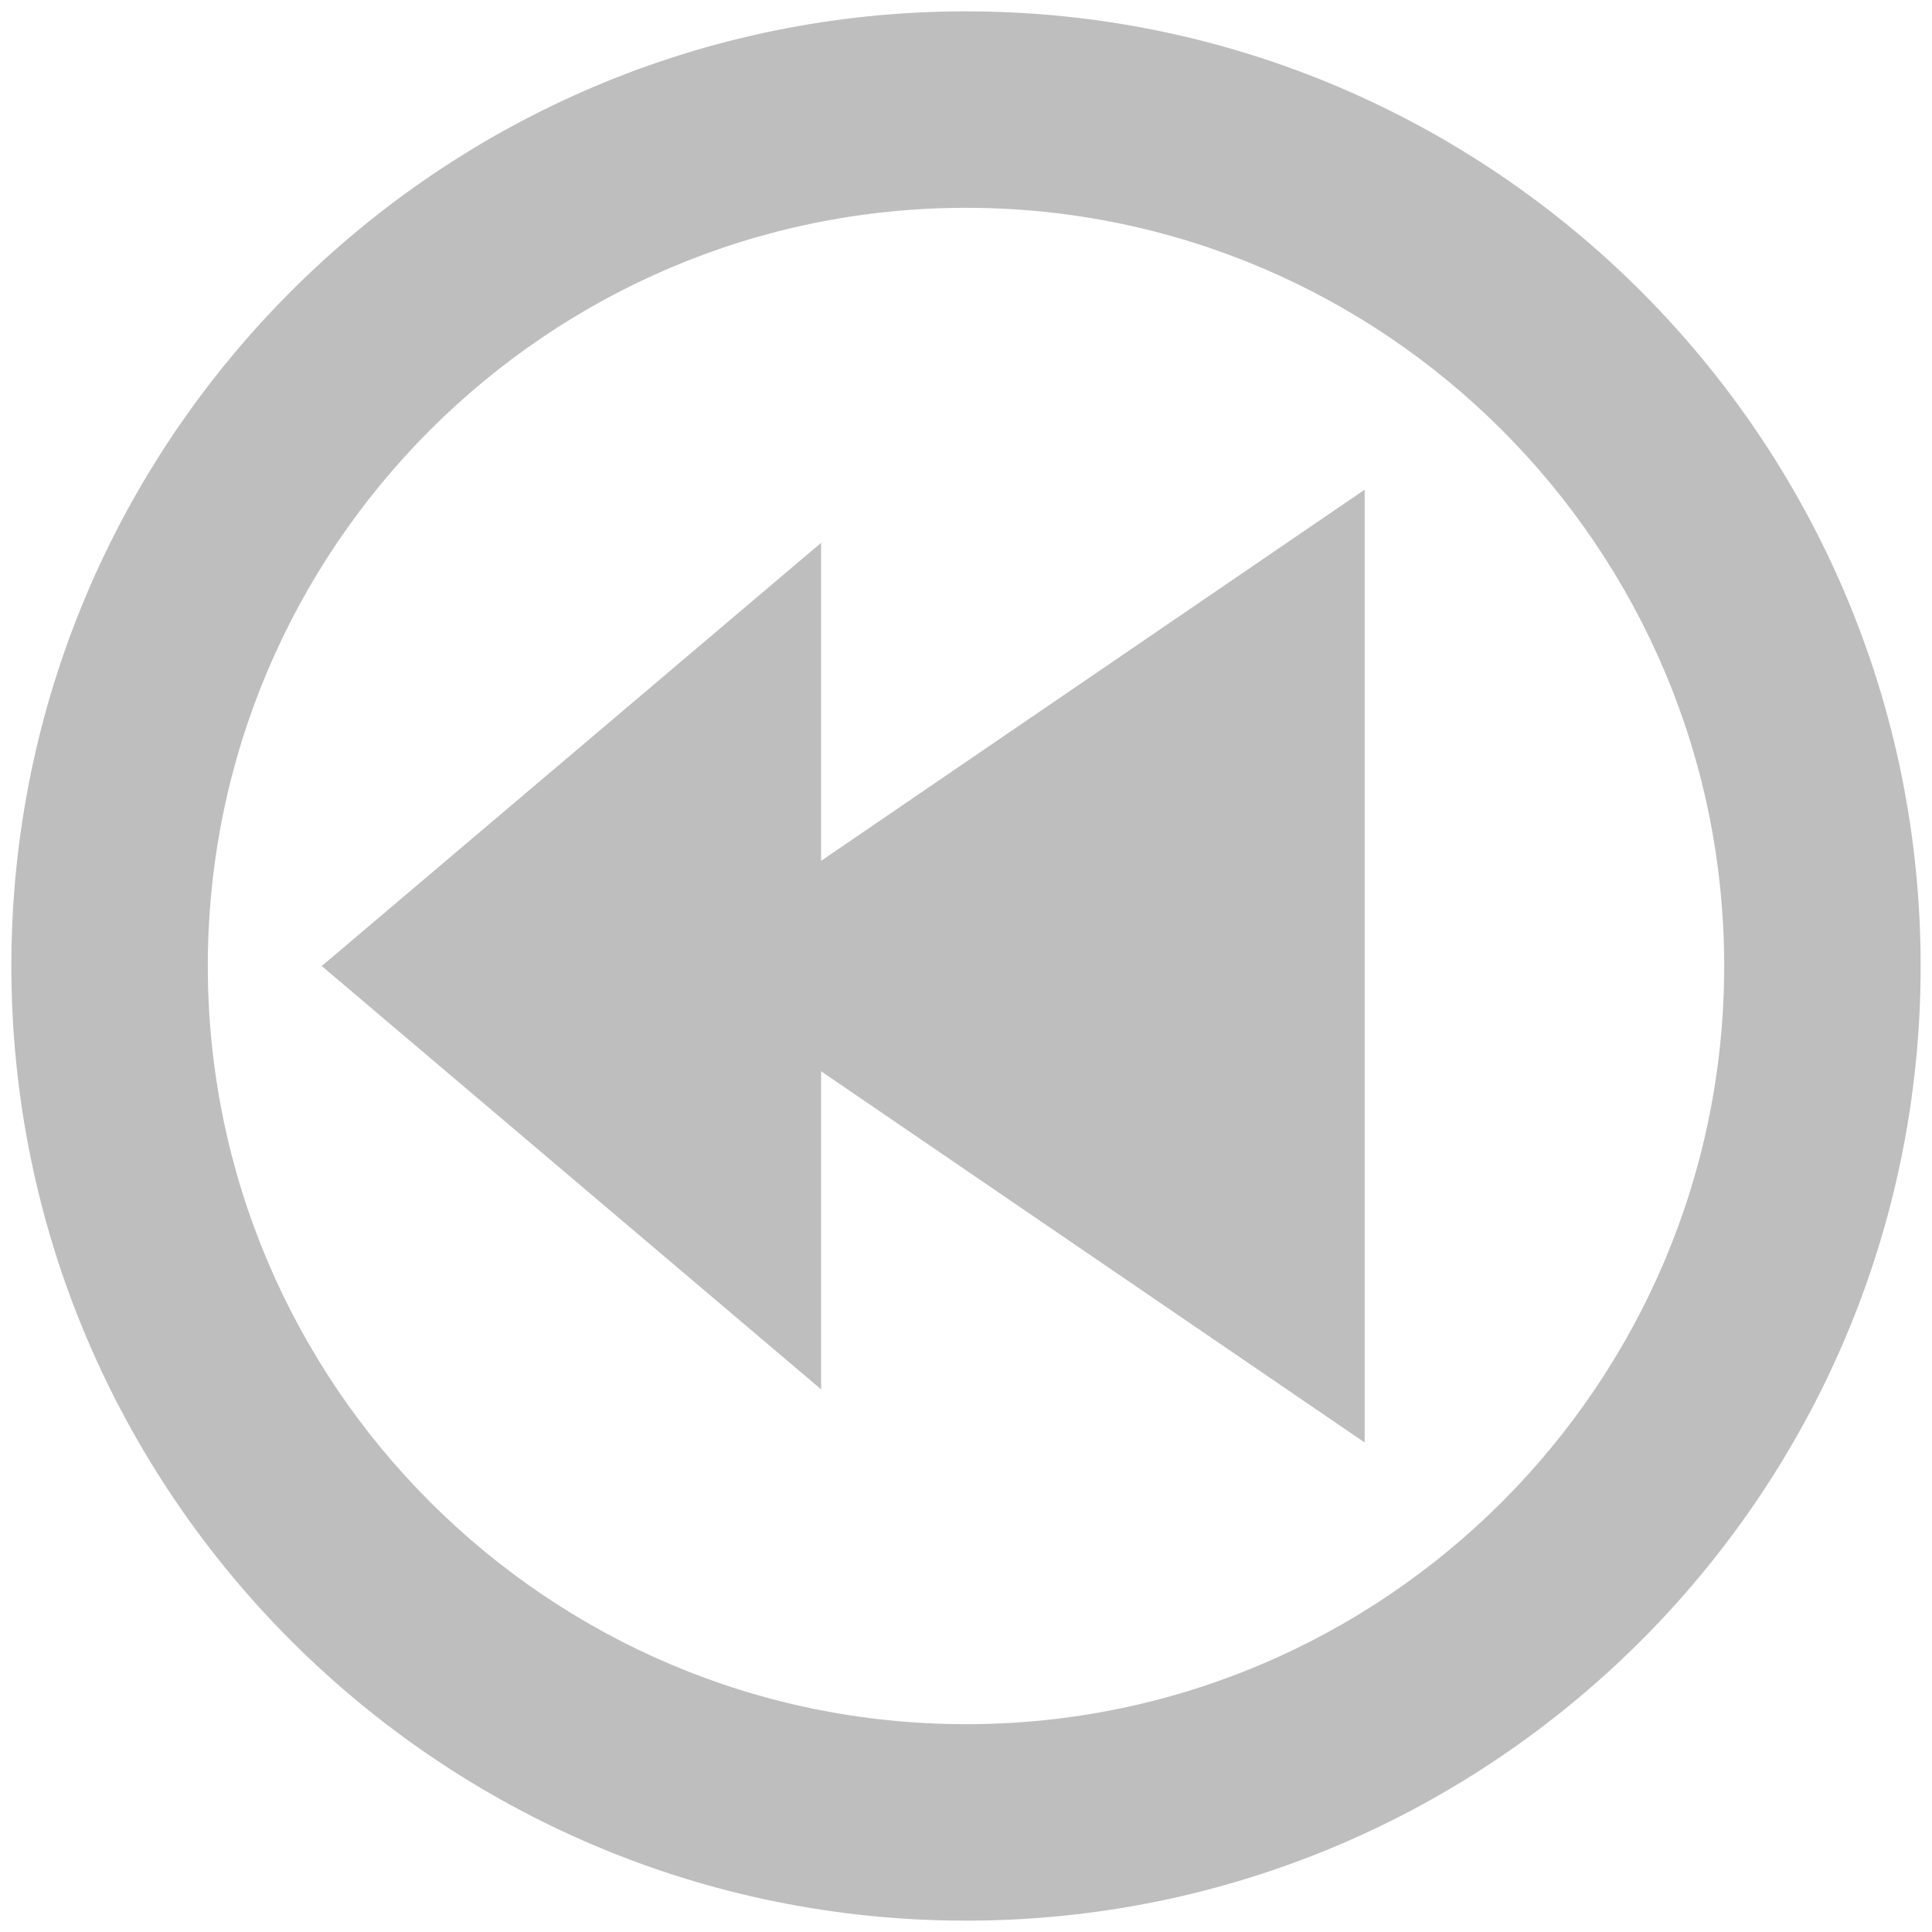
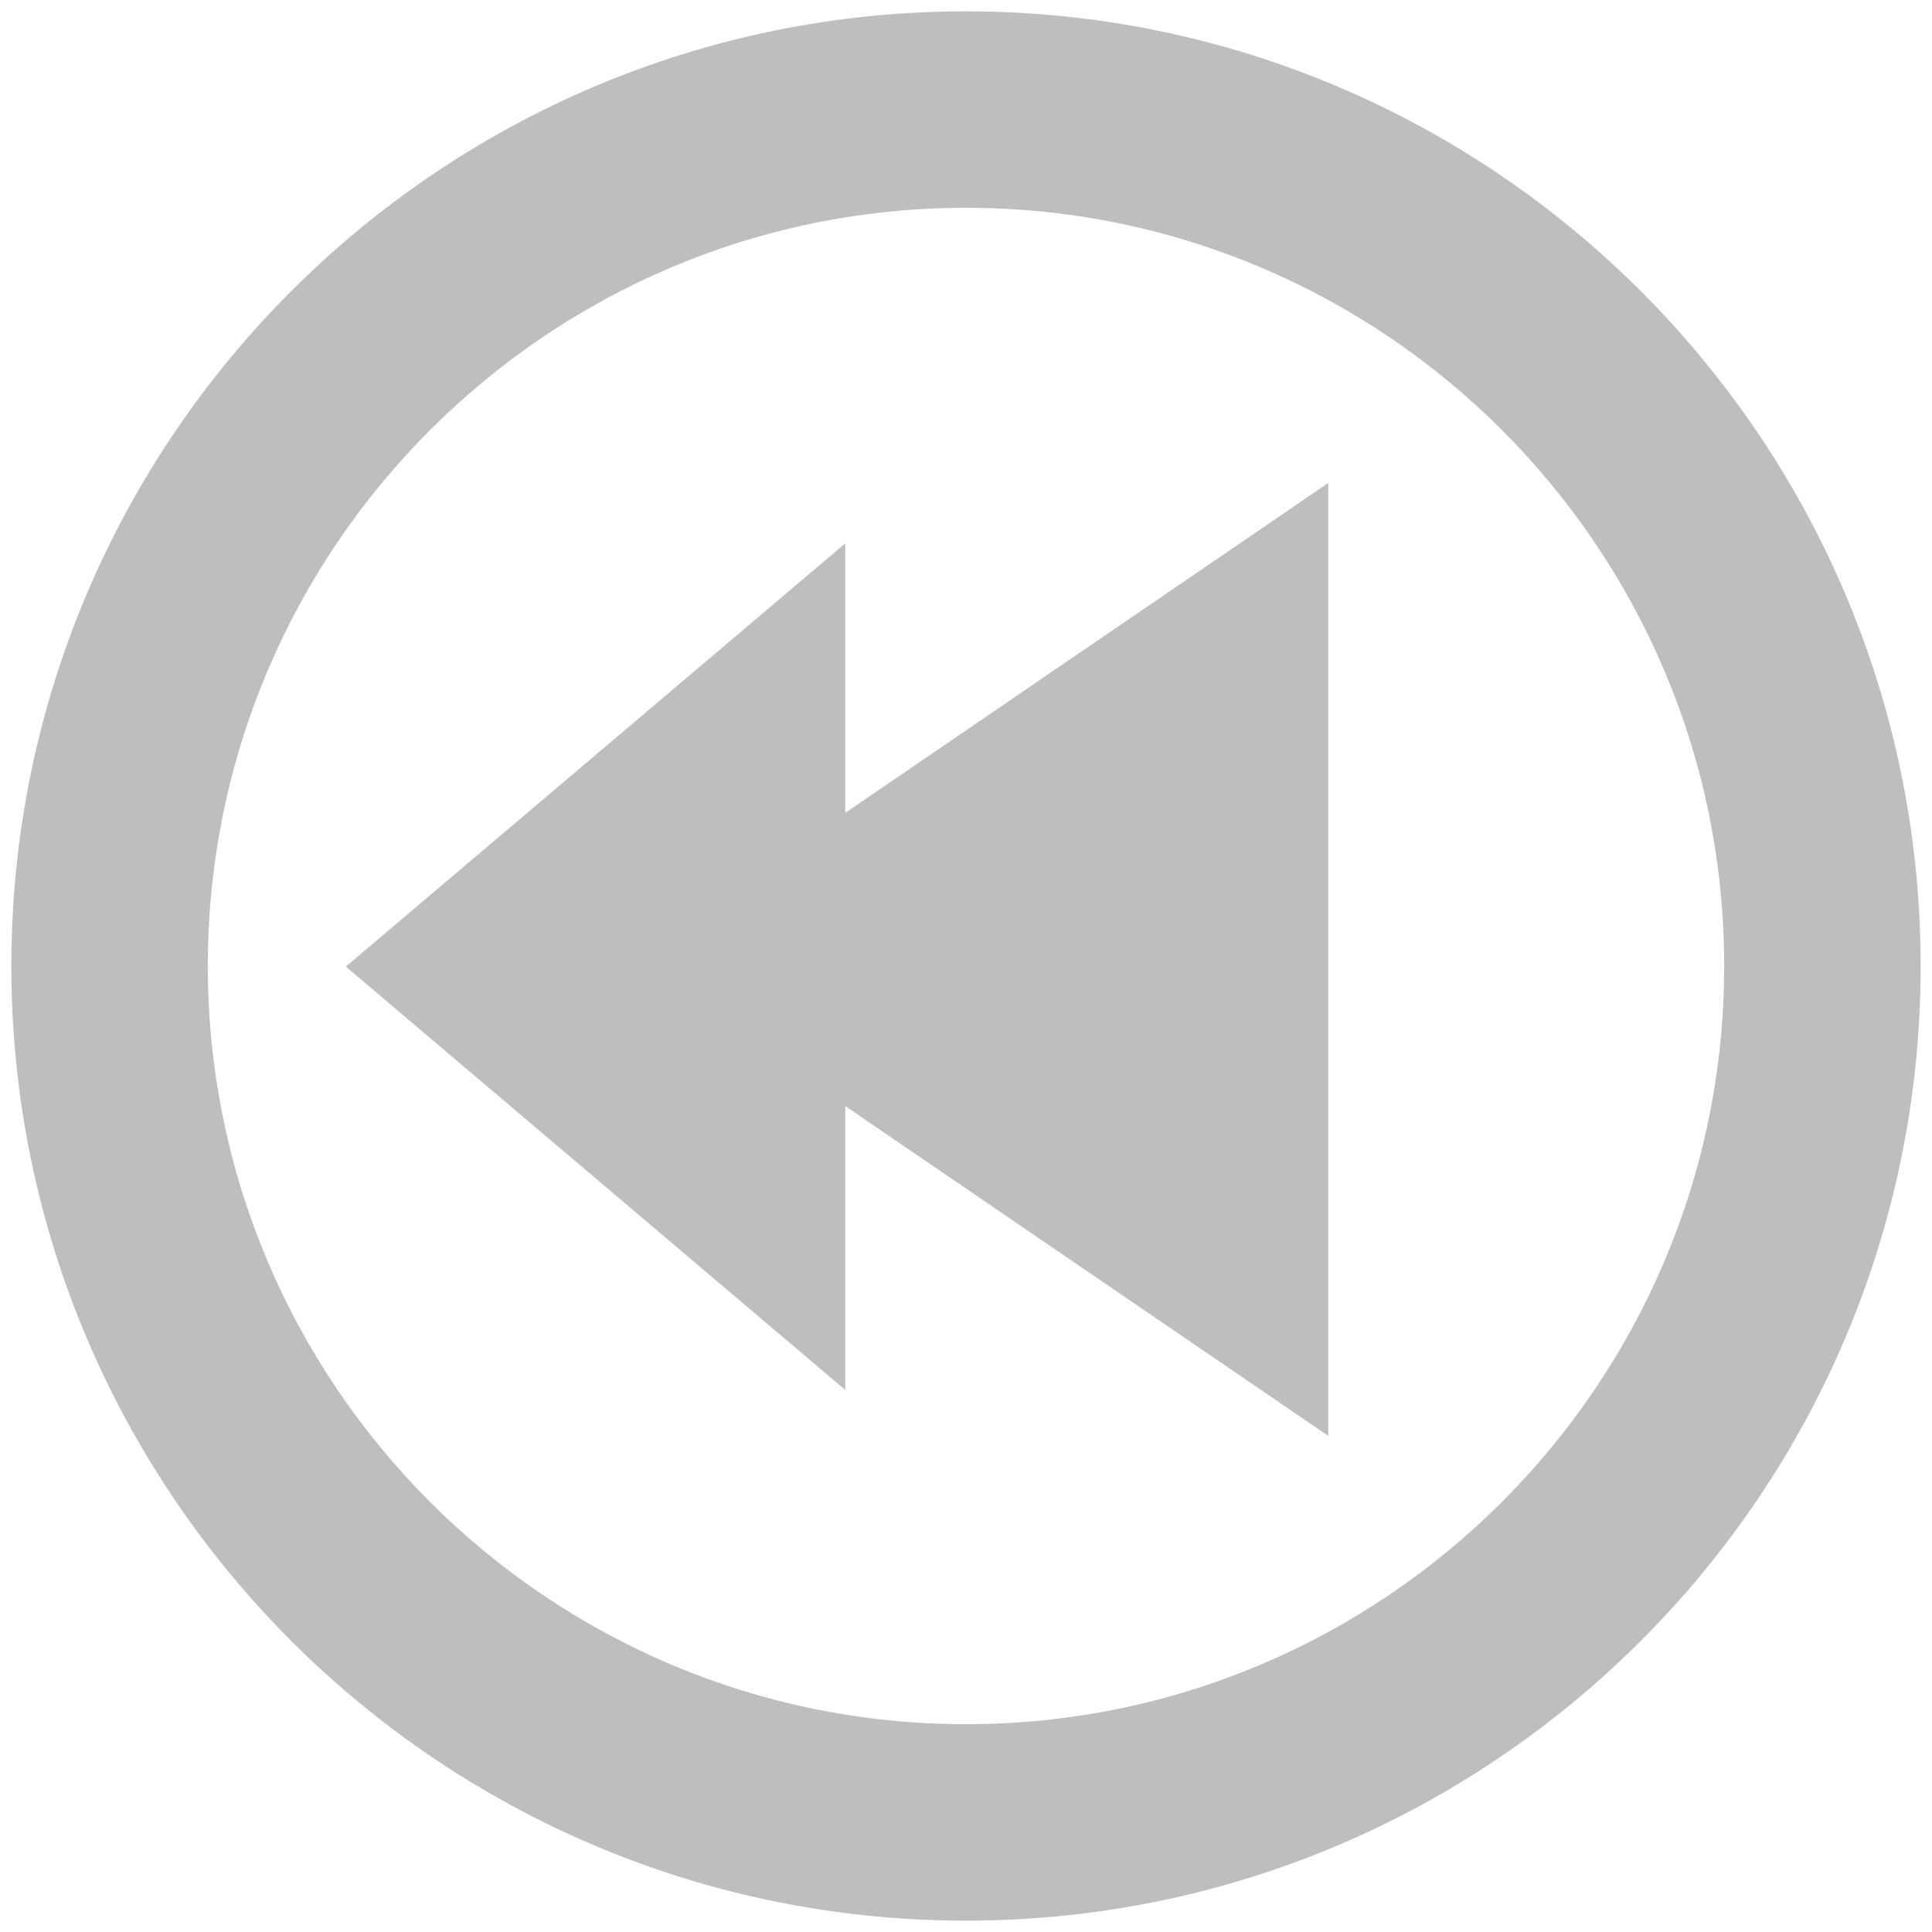
- <svg xmlns="http://www.w3.org/2000/svg" height="16" width="16">
-   <g fill="#bebebe">
-     <path d="m7.322 7.119-7.932 4.58v-9.159z" transform="matrix(-.5213937 0 0 .7654363 6.4821 2.551132)" />
-     <path d="m7.322 7.119-7.932 4.58v-9.159z" transform="matrix(-.7283782 0 0 .8615311 10.85723 1.867066)" />
-     <path d="m8 .094c-4.362 0-7.906 3.544-7.906 7.906 0 4.362 3.544 7.906 7.906 7.906s7.906-3.544 7.906-7.906c0-4.362-3.544-7.906-7.906-7.906zm0 1.627c3.464 0 6.279 2.815 6.279 6.279 0 3.464-2.815 6.279-6.279 6.279-3.464 0-6.279-2.815-6.279-6.279 0-3.464 2.815-6.279 6.279-6.279z" />
+ <svg xmlns="http://www.w3.org/2000/svg" height="16" width="16" version="1.1" id="svg10">
+   <defs id="defs14" />
+   <g fill="#bebebe" id="g8">
+     <path d="M 2.864,8.005 7,11.511 V 4.5 Z" id="path2" style="stroke-width:0.632" />
+     <path d="M 5.222,7.946 11,11.891 V 4 Z" id="path4" style="stroke-width:0.792" />
+     <path d="m8 .094c-4.362 0-7.906 3.544-7.906 7.906 0 4.362 3.544 7.906 7.906 7.906s7.906-3.544 7.906-7.906c0-4.362-3.544-7.906-7.906-7.906zm0 1.627c3.464 0 6.279 2.815 6.279 6.279 0 3.464-2.815 6.279-6.279 6.279-3.464 0-6.279-2.815-6.279-6.279 0-3.464 2.815-6.279 6.279-6.279z" id="path6" />
  </g>
</svg>
